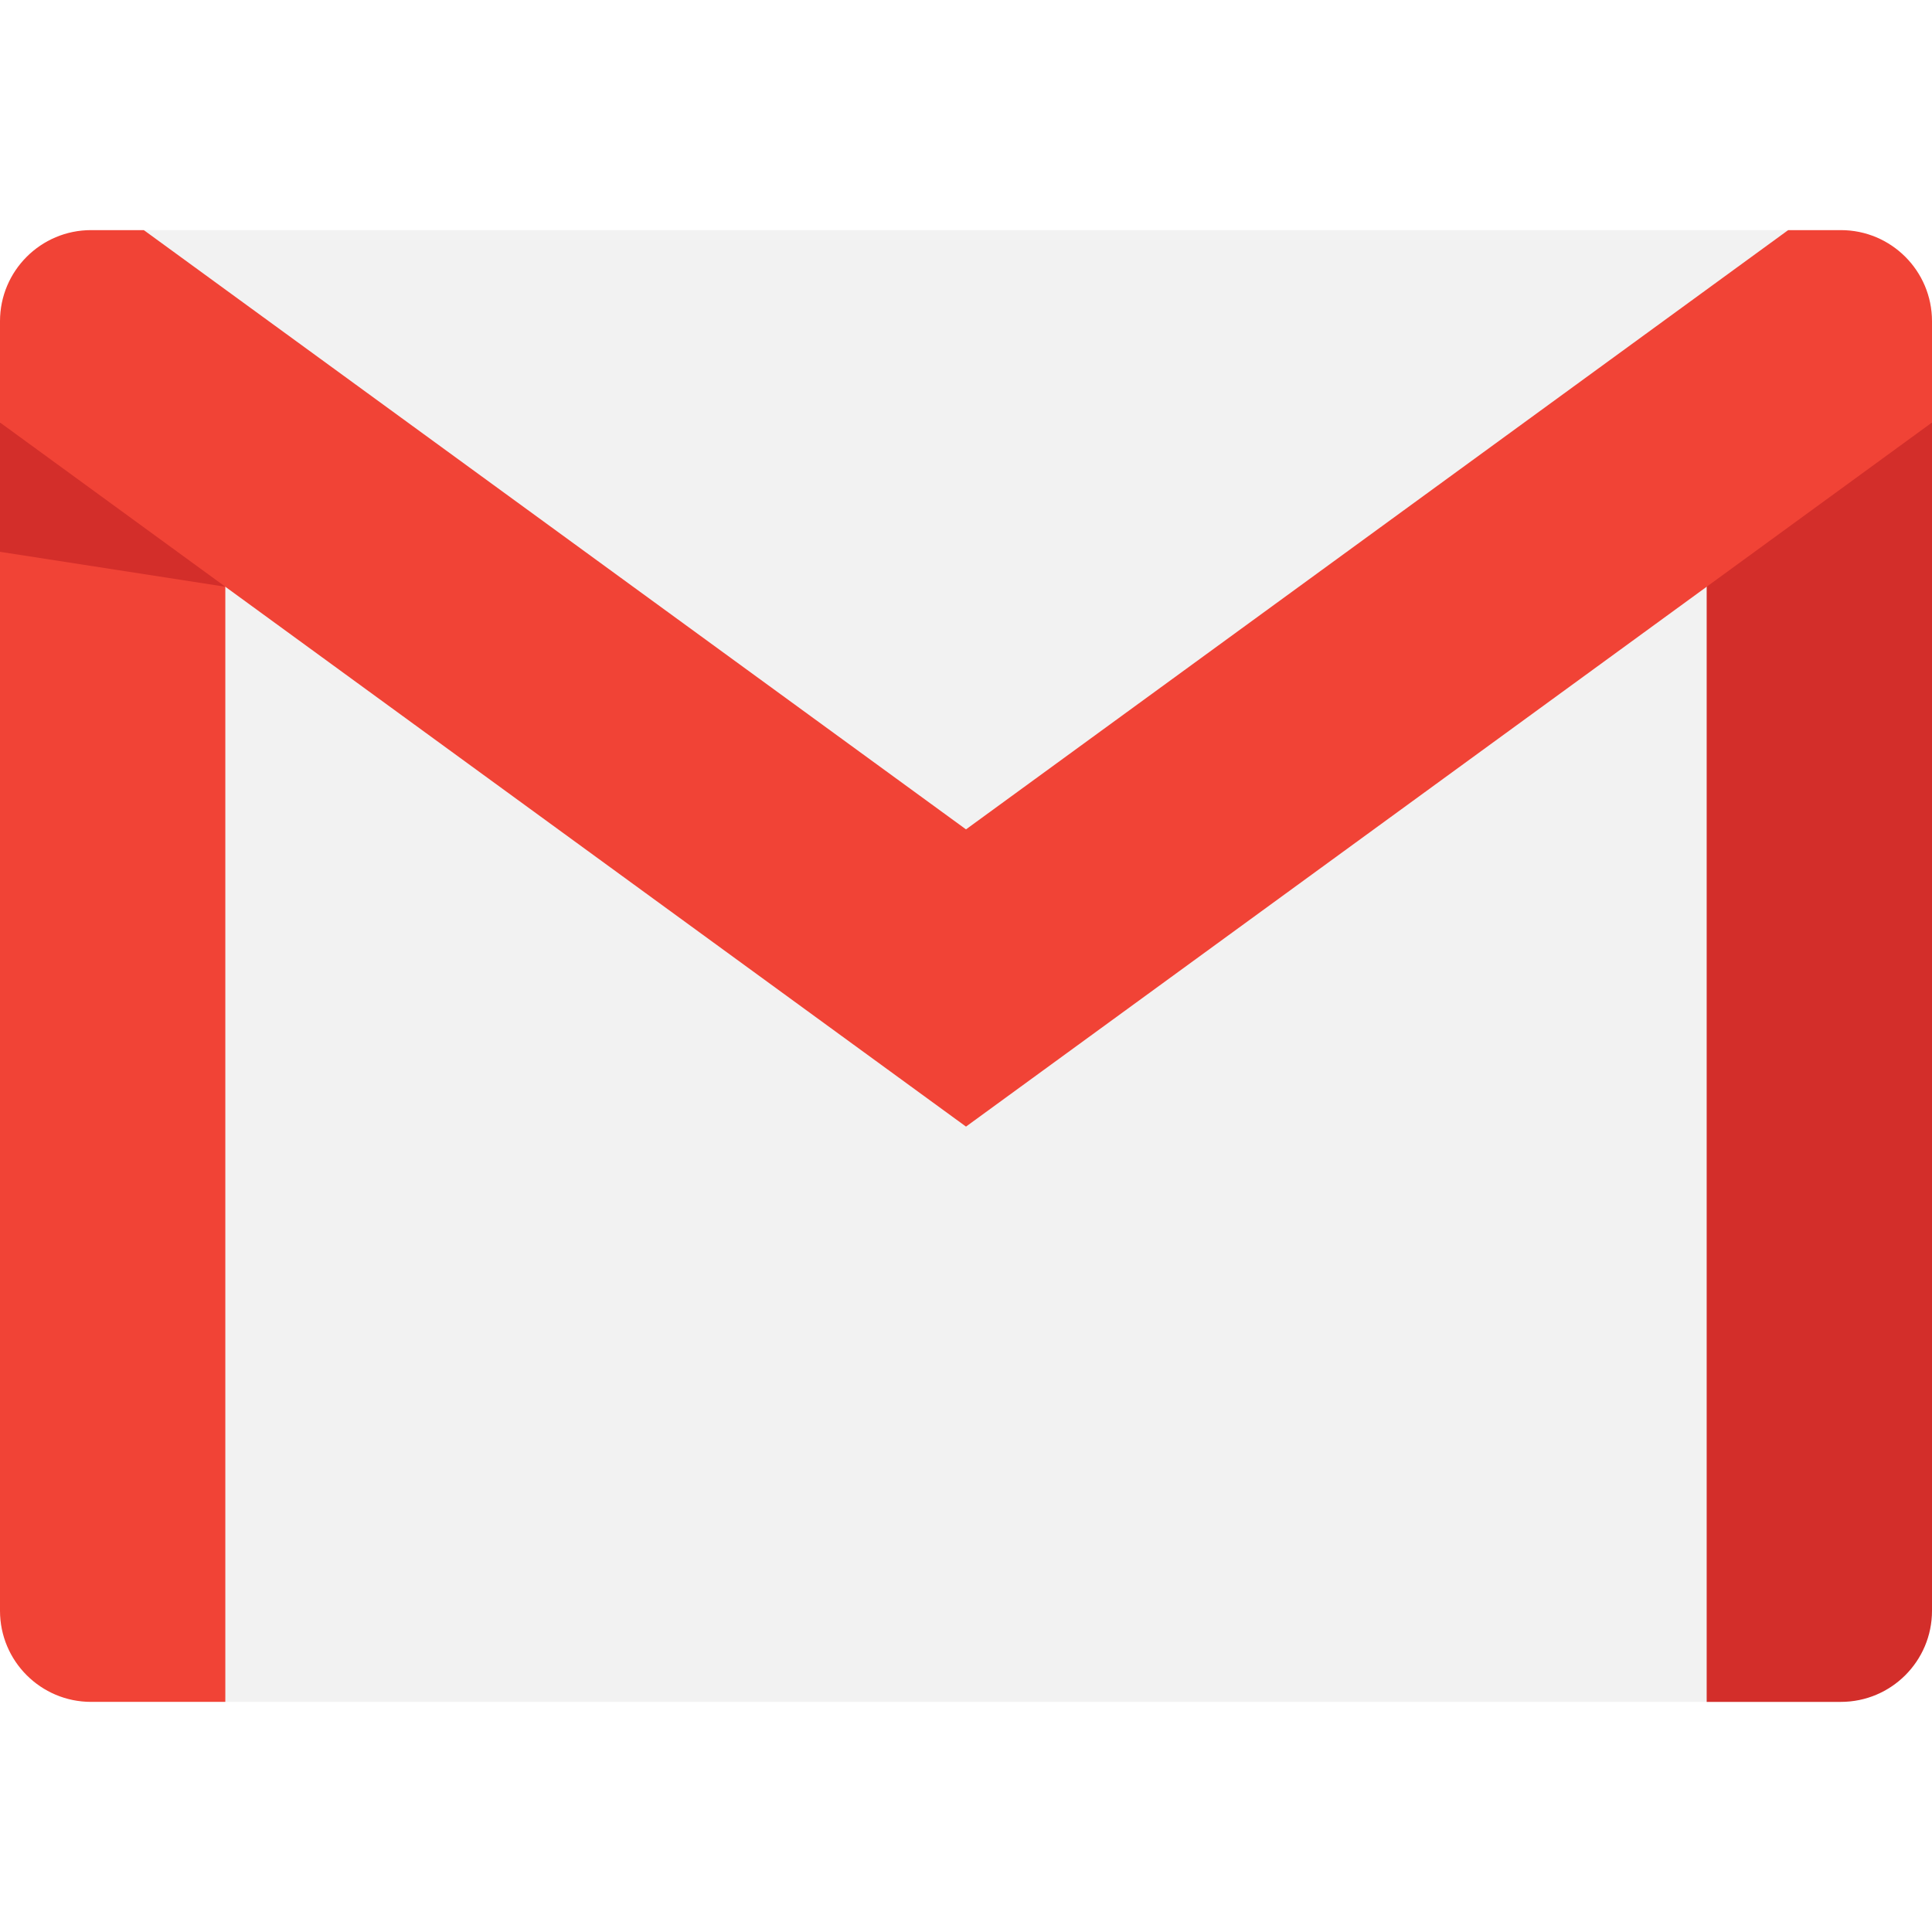
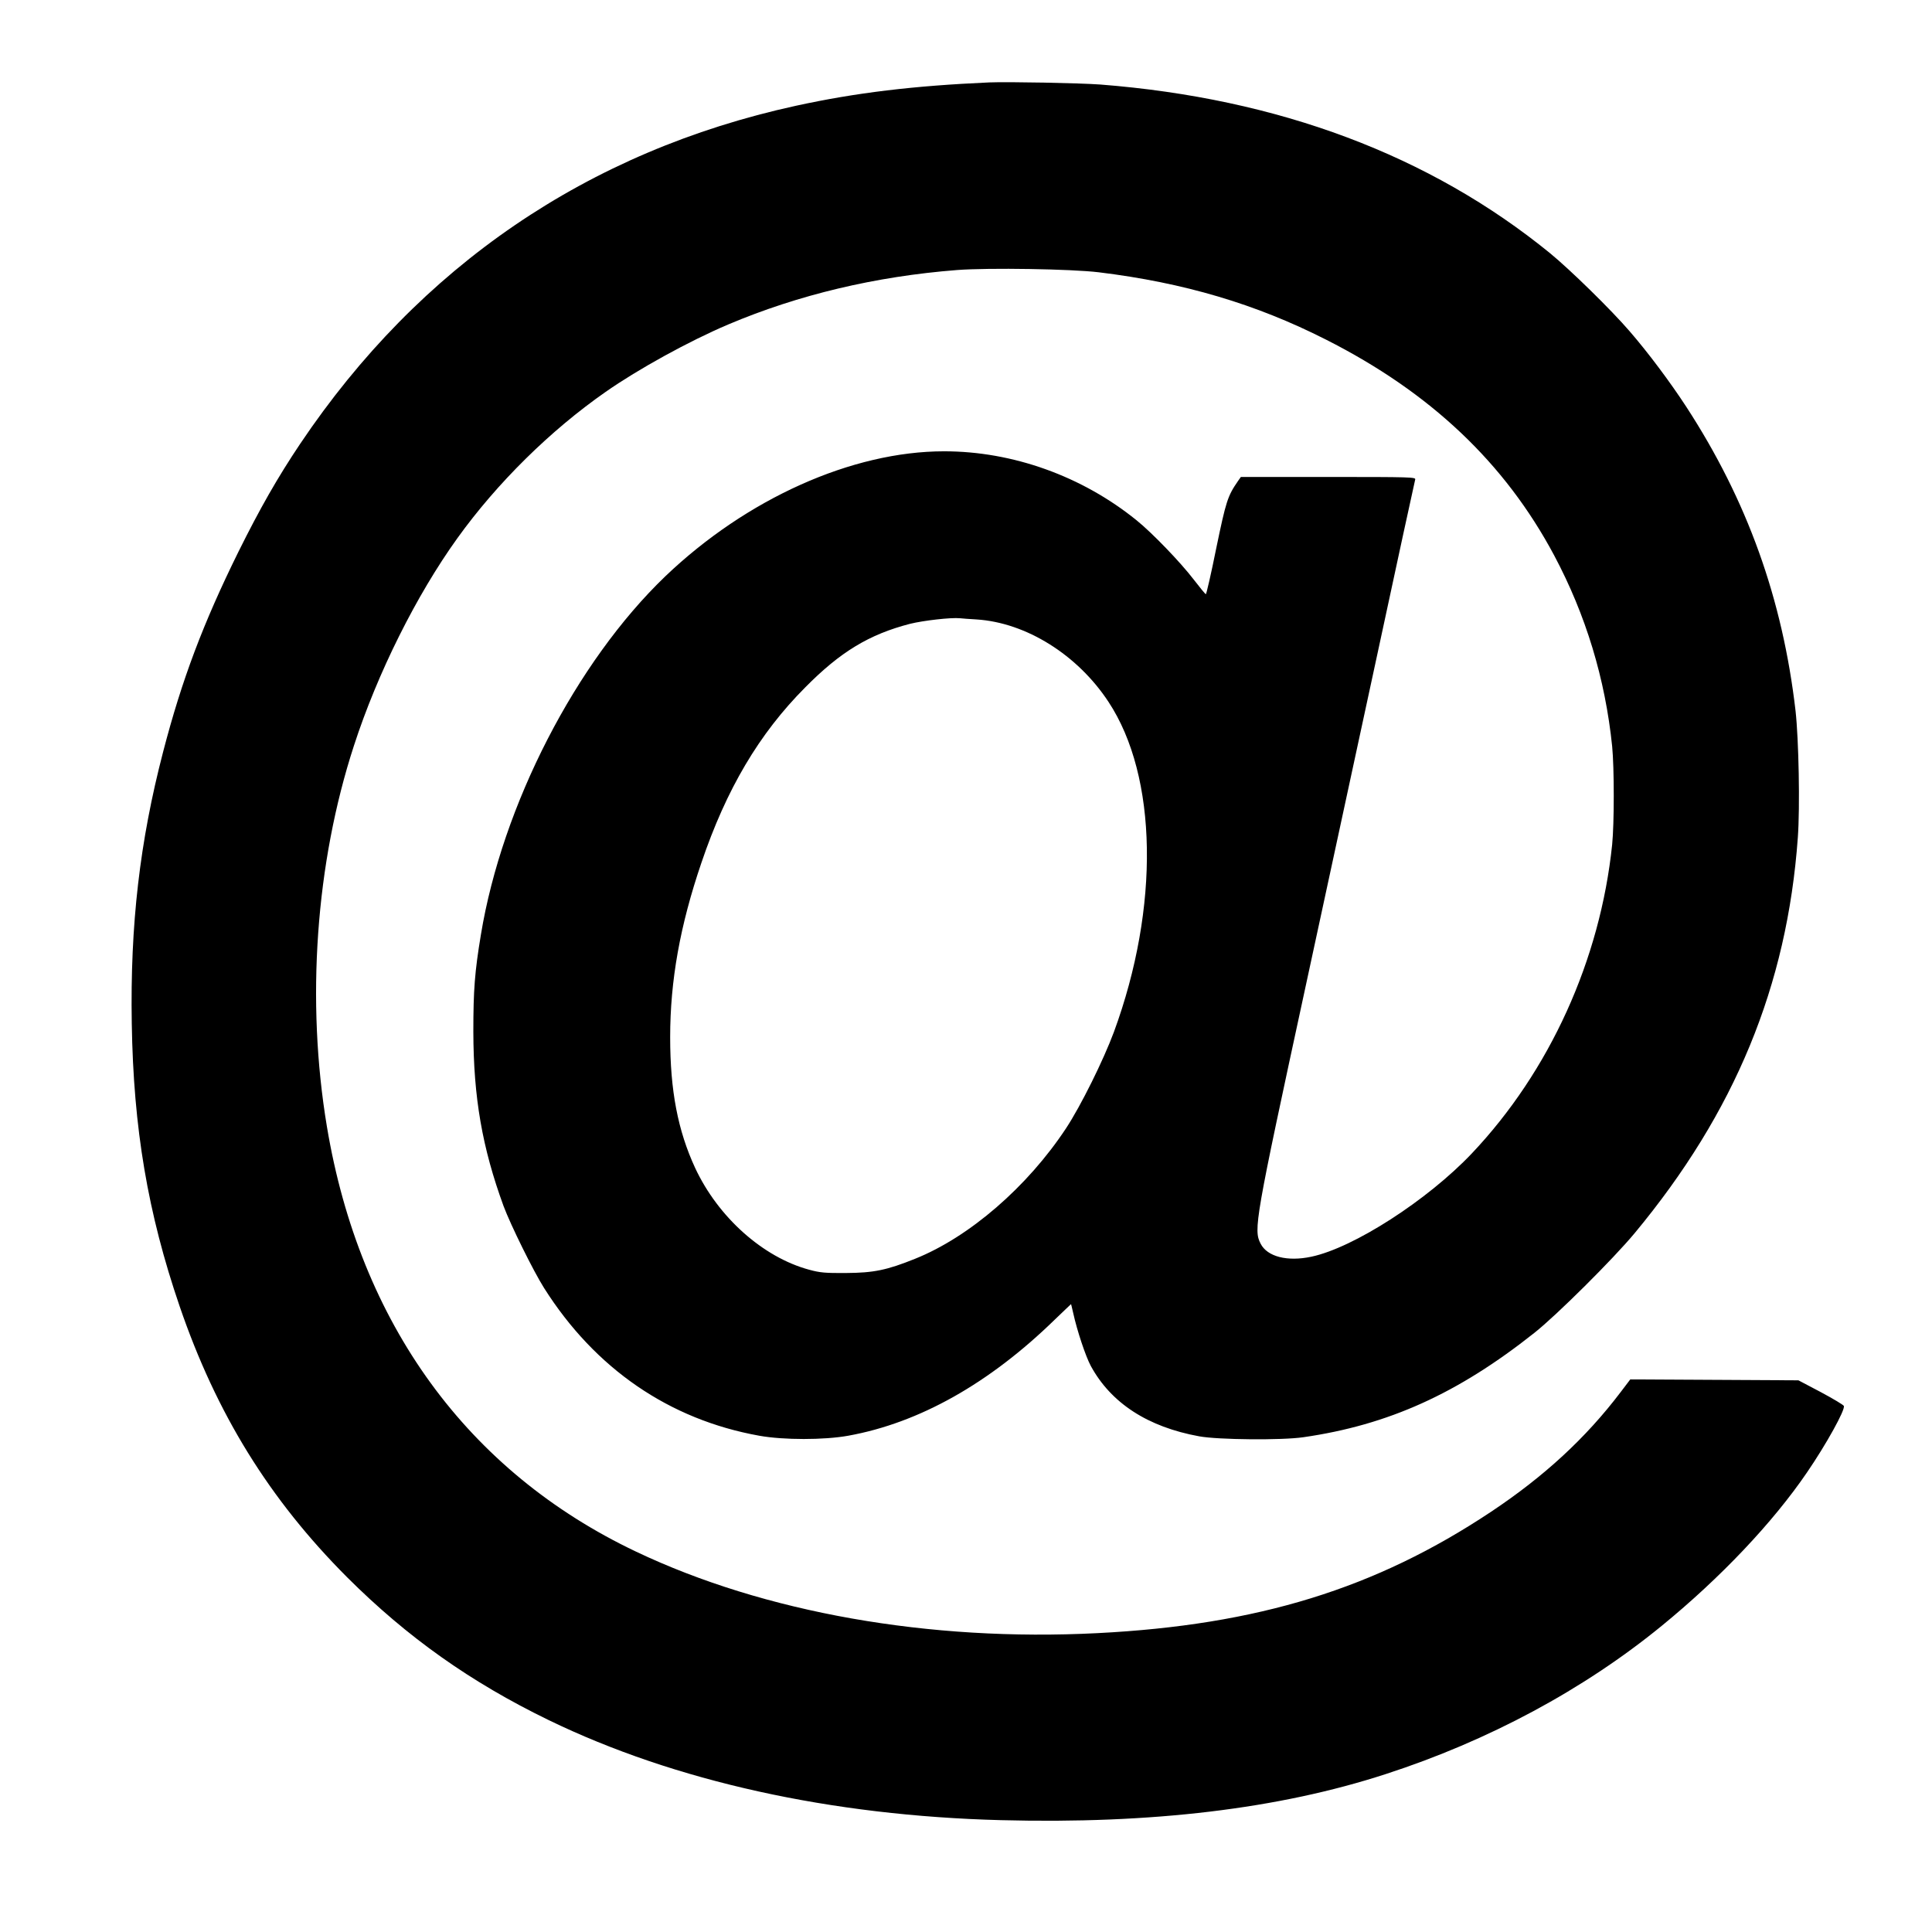
- <svg xmlns="http://www.w3.org/2000/svg" version="1.1" id="Layer_1" x="0px" y="0px" viewBox="0 0 512 512" style="enable-background:new 0 0 512 512;" xml:space="preserve">
-   <g>
-     <polygon style="fill:#F2F2F2;" points="484.973,122.808 452.288,451.017 59.712,451.017 33.379,129.16 256,253.802  " />
-     <polygon style="fill:#F2F2F2;" points="473.886,60.983 256,265.659 38.114,60.983 256,60.983  " />
+ <svg xmlns="http://www.w3.org/2000/svg" version="1.0" width="1280pt" height="1280pt" viewBox="0 0 1280 1280" preserveAspectRatio="xMidYMid meet">
+   <g transform="translate(0,1280) scale(0.1,-0.1)" fill="#000000" stroke="none">
+     <path d="M6555 12254 c-501 -22 -884 -68 -1283 -155 -1377 -301 -2493 -1063 -3283 -2239 -149 -222 -267 -429 -409 -715 -234 -474 -375 -848 -499 -1325 -155 -595 -219 -1146 -208 -1800 11 -696 106 -1257 317 -1874 244 -713 595 -1280 1110 -1796 398 -397 818 -695 1335 -946 835 -405 1870 -634 2997 -663 1000 -26 1841 75 2548 305 682 221 1314 561 1830 983 389 318 735 683 962 1016 128 187 254 415 244 440 -2 7 -71 48 -153 92 l-148 78 -557 3 -557 3 -63 -83 c-231 -305 -507 -559 -858 -793 -766 -510 -1546 -751 -2610 -805 -1113 -57 -2206 136 -3056 540 -1116 530 -1830 1511 -2048 2815 -139 833 -75 1746 179 2525 156 481 414 997 685 1374 263 366 616 714 983 970 216 151 554 337 811 446 465 197 977 319 1517 361 209 16 758 7 939 -15 564 -69 1040 -210 1505 -446 692 -350 1185 -817 1512 -1430 210 -395 338 -817 384 -1265 14 -143 14 -509 0 -650 -79 -765 -415 -1503 -930 -2047 -293 -309 -783 -625 -1063 -684 -159 -34 -292 0 -336 86 -48 93 -38 152 297 1700 110 509 317 1470 461 2135 143 666 263 1218 266 1228 5 16 -27 17 -575 17 l-580 0 -19 -27 c-69 -100 -79 -132 -144 -445 -34 -170 -66 -307 -69 -305 -4 1 -40 45 -80 97 -88 115 -276 310 -379 393 -362 293 -821 457 -1275 457 -610 0 -1309 -314 -1847 -828 -592 -568 -1081 -1518 -1222 -2375 -41 -247 -50 -367 -50 -642 1 -437 59 -769 200 -1155 47 -126 198 -432 269 -544 338 -534 829 -871 1425 -978 161 -29 429 -29 590 0 470 85 934 346 1368 769 59 56 107 103 108 103 0 0 7 -26 14 -58 26 -119 83 -289 117 -352 134 -246 377 -404 718 -466 125 -23 547 -27 690 -6 563 81 1023 289 1530 691 147 116 524 491 665 661 664 800 1010 1638 1081 2620 15 203 6 651 -15 840 -86 743 -321 1396 -724 2015 -107 164 -252 358 -375 500 -123 143 -394 408 -527 517 -797 650 -1801 1026 -2980 1118 -137 10 -609 19 -735 14z m-85 -3558 c328 -21 669 -234 874 -546 326 -494 340 -1360 36 -2187 -69 -186 -220 -491 -317 -638 -256 -388 -641 -721 -1001 -865 -186 -75 -274 -93 -457 -94 -138 -1 -172 2 -245 22 -306 83 -602 348 -754 673 -115 248 -166 513 -166 867 0 375 65 739 207 1156 165 487 382 855 688 1162 233 236 424 351 694 421 89 22 272 43 331 37 14 -2 63 -5 110 -8z" />
  </g>
-   <path style="fill:#F14336;" d="M59.712,155.493v295.524H24.139C10.812,451.017,0,440.206,0,426.878V111.967l39,1.063L59.712,155.493  z" />
-   <path style="fill:#D32E2A;" d="M512,111.967v314.912c0,13.327-10.812,24.139-24.152,24.139h-35.56V155.493l19.692-46.525  L512,111.967z" />
-   <path style="fill:#F14336;" d="M512,85.122v26.845l-59.712,43.526L256,298.561L59.712,155.493L0,111.967V85.122  c0-13.327,10.812-24.139,24.139-24.139h13.975L256,219.792L473.886,60.983h13.962C501.188,60.983,512,71.794,512,85.122z" />
-   <polygon style="fill:#D32E2A;" points="59.712,155.493 0,146.235 0,111.967 " />
-   <g>
- </g>
-   <g>
- </g>
-   <g>
- </g>
-   <g>
- </g>
-   <g>
- </g>
-   <g>
- </g>
-   <g>
- </g>
-   <g>
- </g>
-   <g>
- </g>
-   <g>
- </g>
-   <g>
- </g>
-   <g>
- </g>
-   <g>
- </g>
-   <g>
- </g>
-   <g>
- </g>
</svg>
